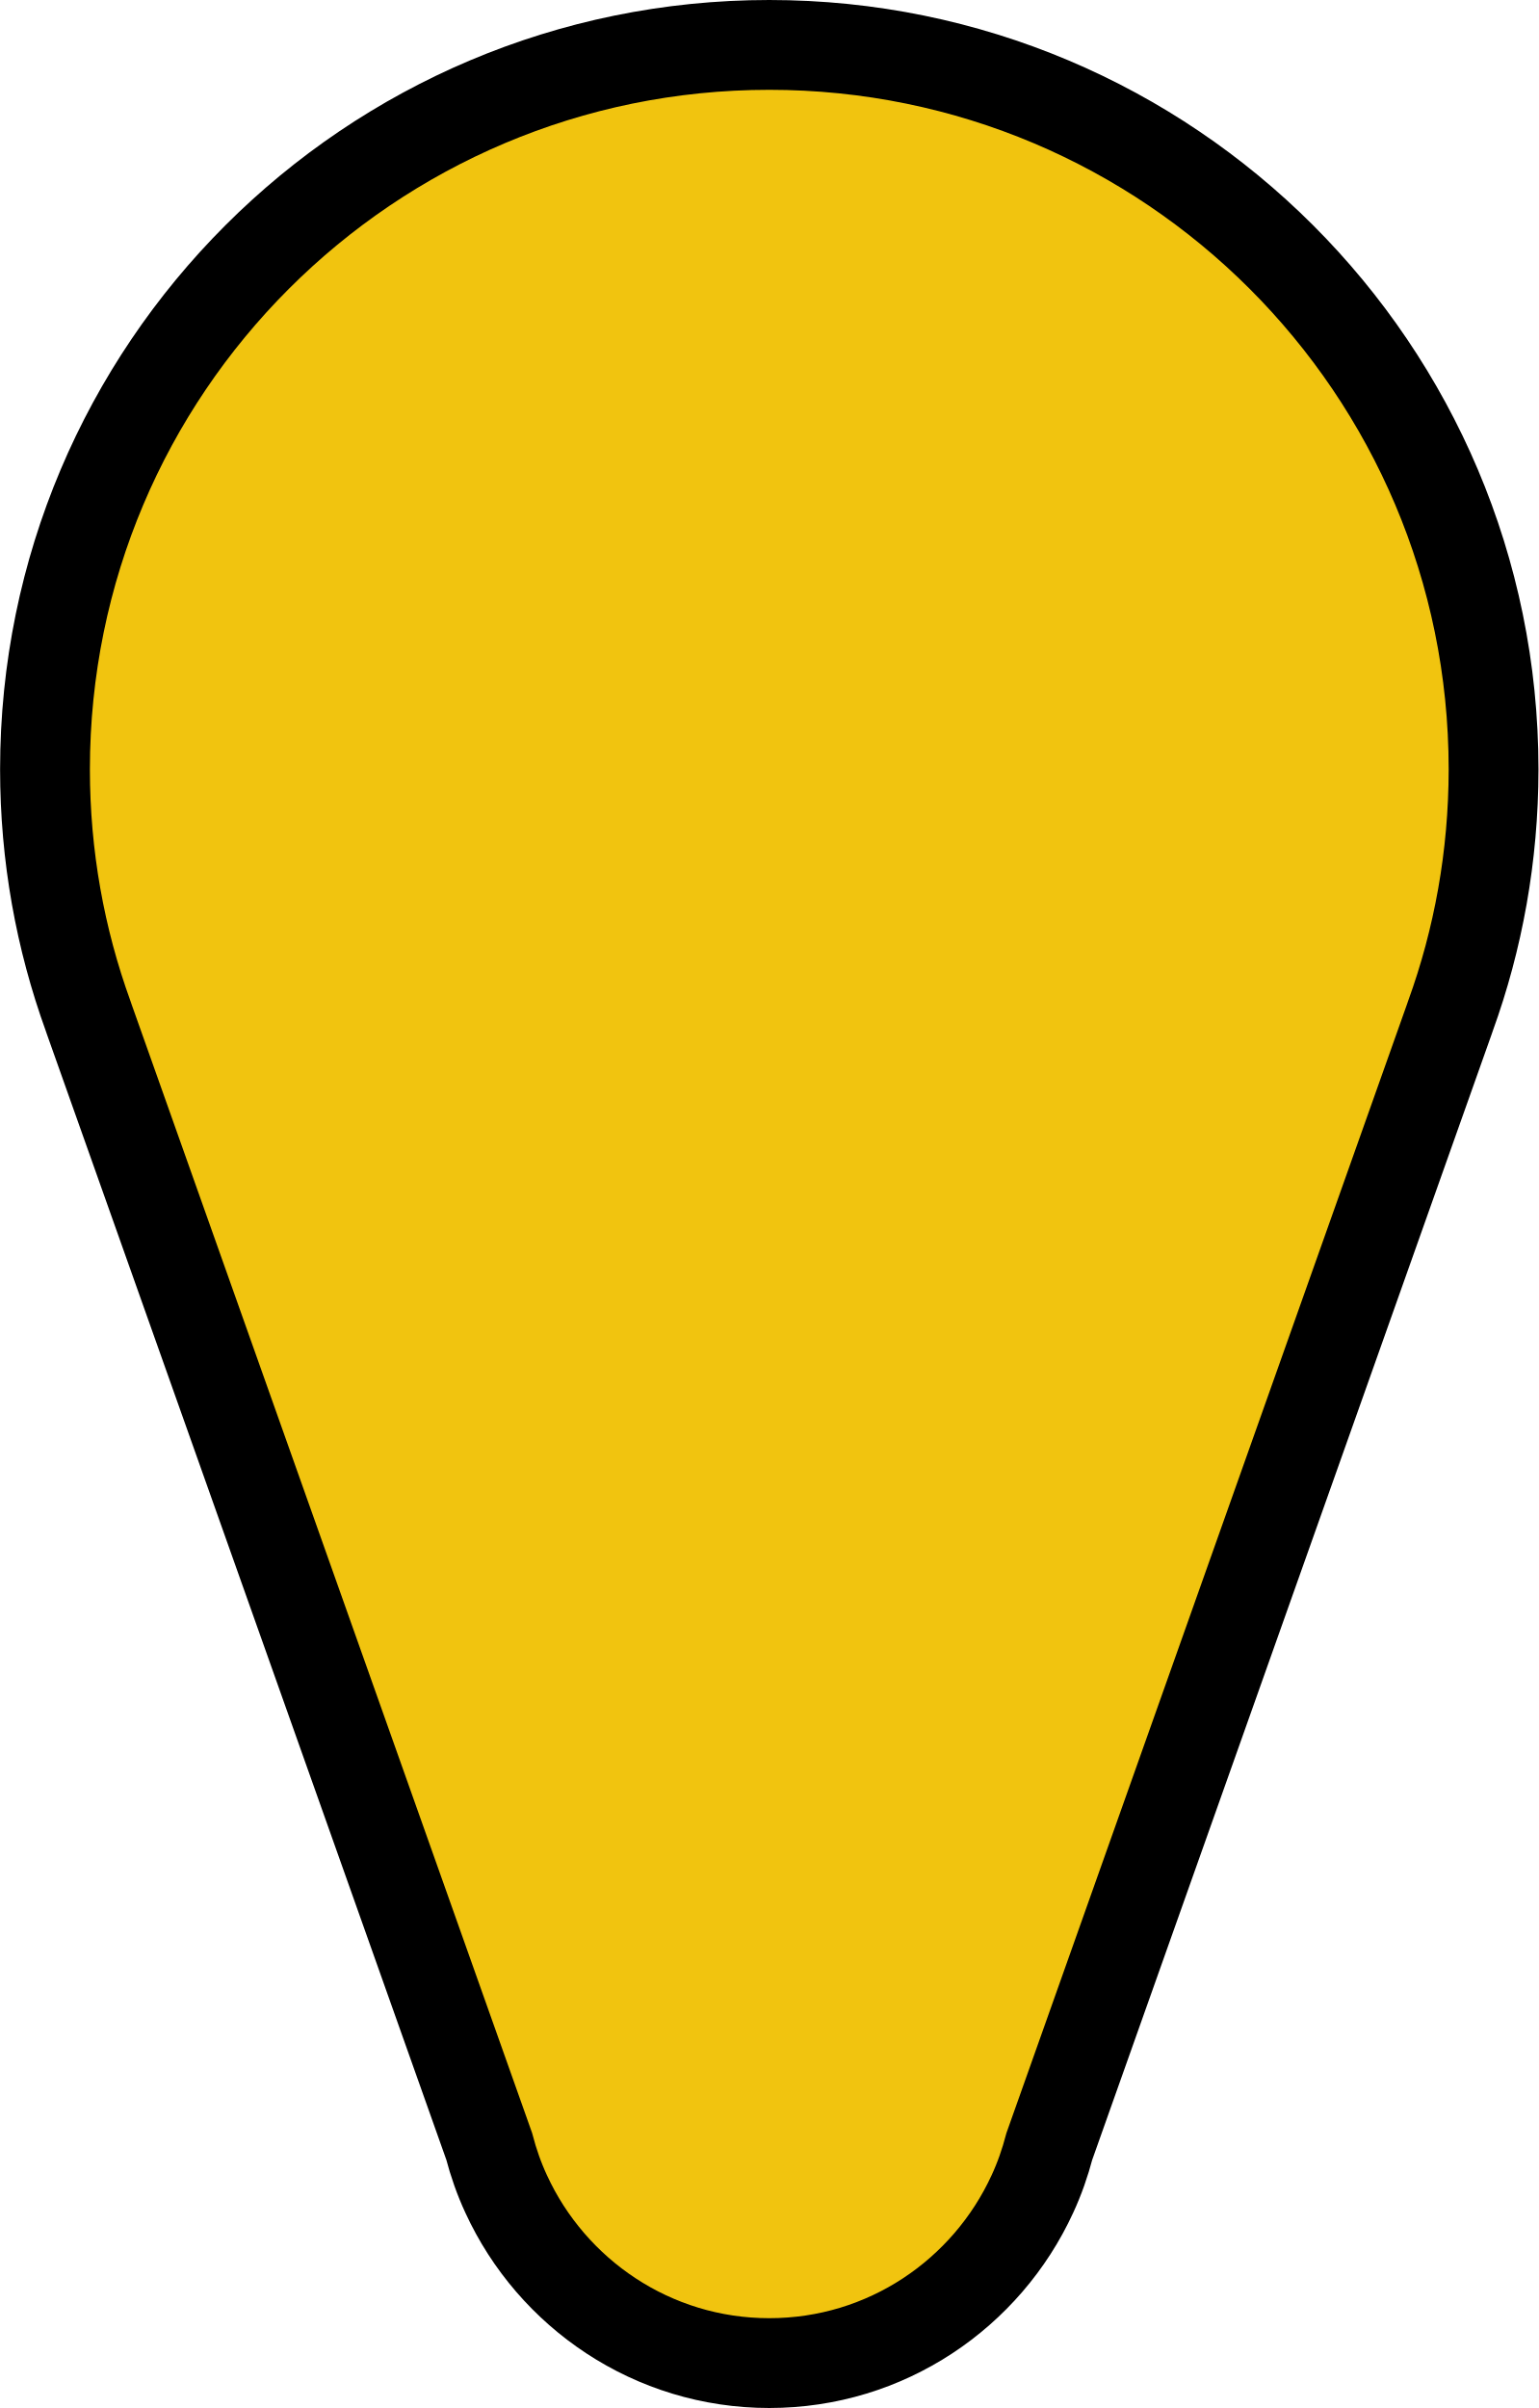
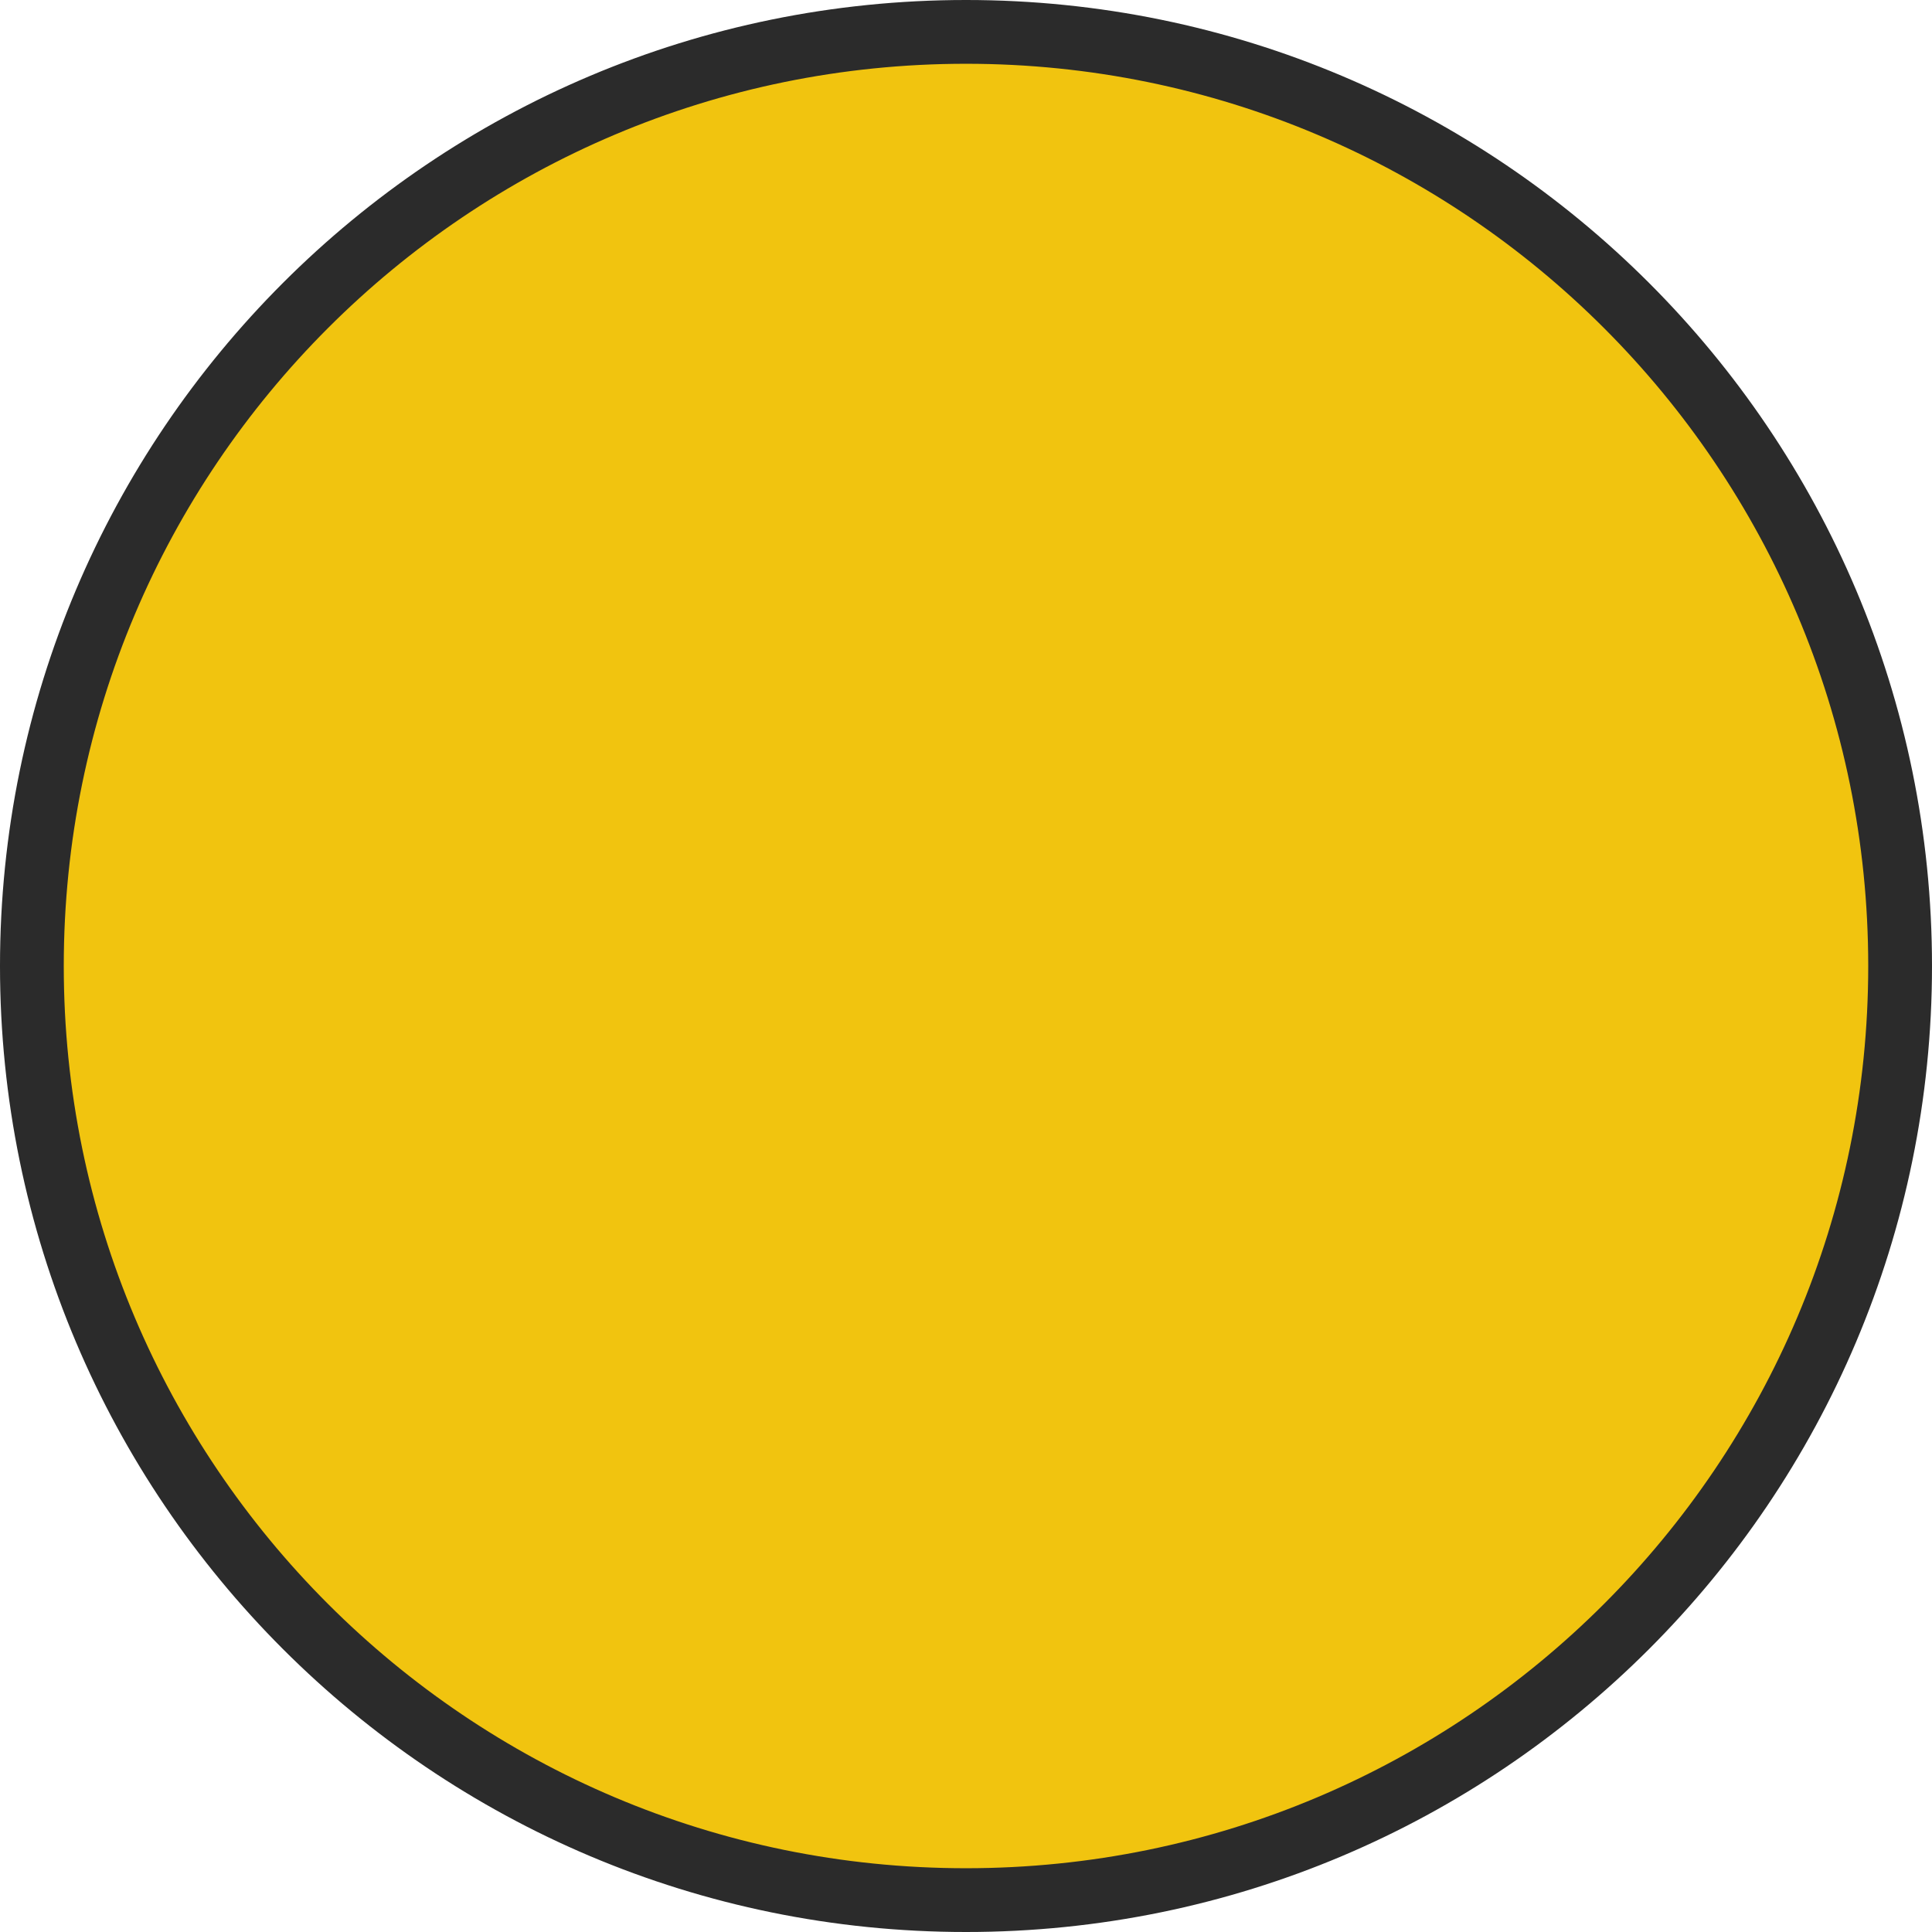
- <svg xmlns="http://www.w3.org/2000/svg" version="1.1" x="0px" y="0px" width="17.131px" height="26.81px" viewBox="-42.042 -7.226 17.131 26.81" enable-background="new -42.042 -7.226 17.131 26.81" xml:space="preserve">
+ <svg xmlns="http://www.w3.org/2000/svg" version="1.1" x="0px" y="0px" width="15.148px" height="15.148px" viewBox="40.712 1.827 15.148 15.148" enable-background="new 40.712 1.827 15.148 15.148" xml:space="preserve">
  <g id="Layer_1">
-     <path fill="#F1C40F" stroke="#000000" stroke-miterlimit="10" d="M-25.411,1.336c-0.002-4.453-3.612-8.062-8.065-8.062   c-4.455,0-8.065,3.611-8.065,8.065c0,0.966,0.17,1.891,0.481,2.749l0.012,0.035l4.453,12.547c0.048,0.183,0.11,0.361,0.189,0.531   c0.51,1.109,1.629,1.883,2.93,1.883c1.302,0,2.42-0.773,2.93-1.883c0.079-0.17,0.141-0.349,0.189-0.531l4.453-12.547l0.012-0.035   c0.311-0.857,0.48-1.782,0.481-2.745c0-0.001,0-0.002,0-0.004S-25.411,1.338-25.411,1.336z" />
+ </g>
+   <g id="Layer_2_1_">
+     <circle fill="#F1C40F" stroke="#2B2B2B" stroke-width="0.5" stroke-miterlimit="10" cx="48.286" cy="9.401" r="7.324" />
  </g>
-   <g id="Layer_3" display="none">
-     <g display="inline">
-       <path fill="#BDC3C7" stroke="#000000" stroke-miterlimit="10" d="M-33.476-6.726c-4.455,0-8.065,3.611-8.065,8.065    c0,0.966,0.17,1.891,0.481,2.749l0.012,0.035l4.453,12.547c0.048,0.183,0.11,0.361,0.189,0.531c0.51,1.109,1.629,1.883,2.93,1.883    c1.302,0,2.42-0.773,2.93-1.883c0.079-0.17,0.141-0.349,0.189-0.531l4.453-12.547l0.012-0.035c0.311-0.857,0.48-1.782,0.481-2.745    c0-0.001,0-0.002,0-0.004s0-0.001,0-0.003C-25.413-3.117-29.022-6.726-33.476-6.726z M-33.476,7.149    c-3.009,0-5.447-2.439-5.447-5.447s2.438-5.447,5.447-5.447s5.447,2.439,5.447,5.447S-30.467,7.149-33.476,7.149z" />
-     </g>
-   </g>
-   <g id="Layer_2">
+   <g id="Layer_3">
</g>
</svg>
